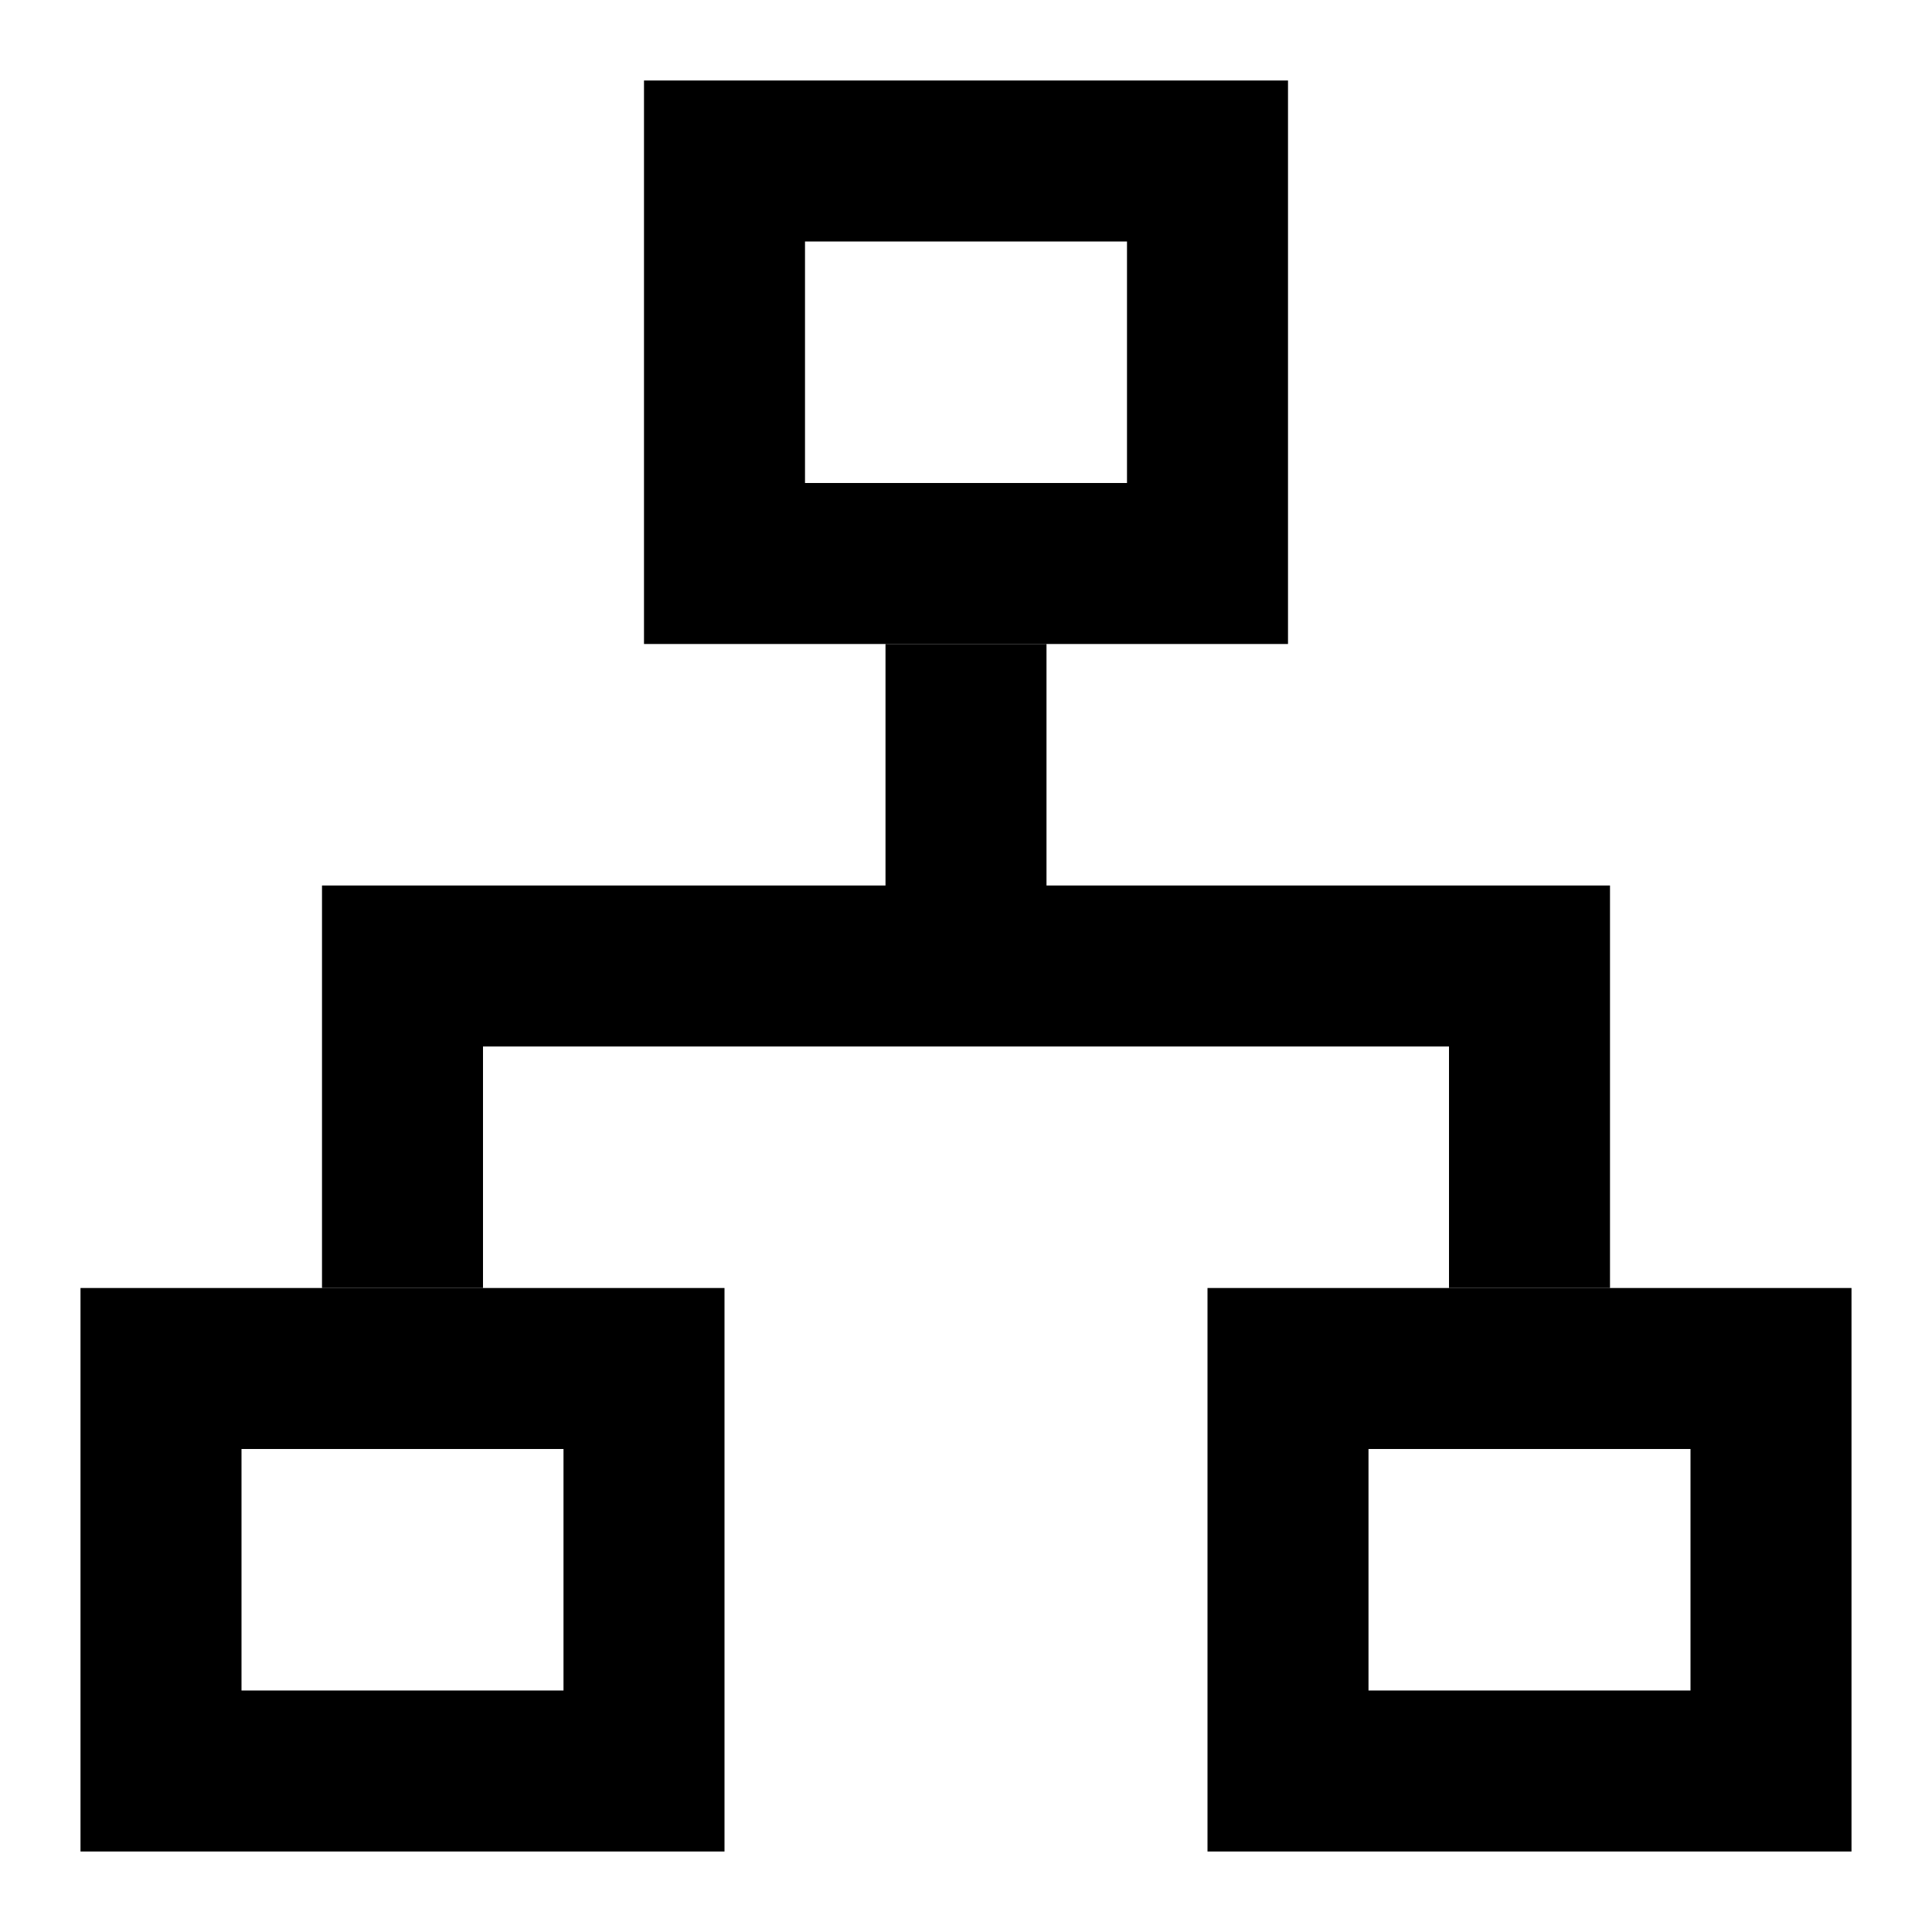
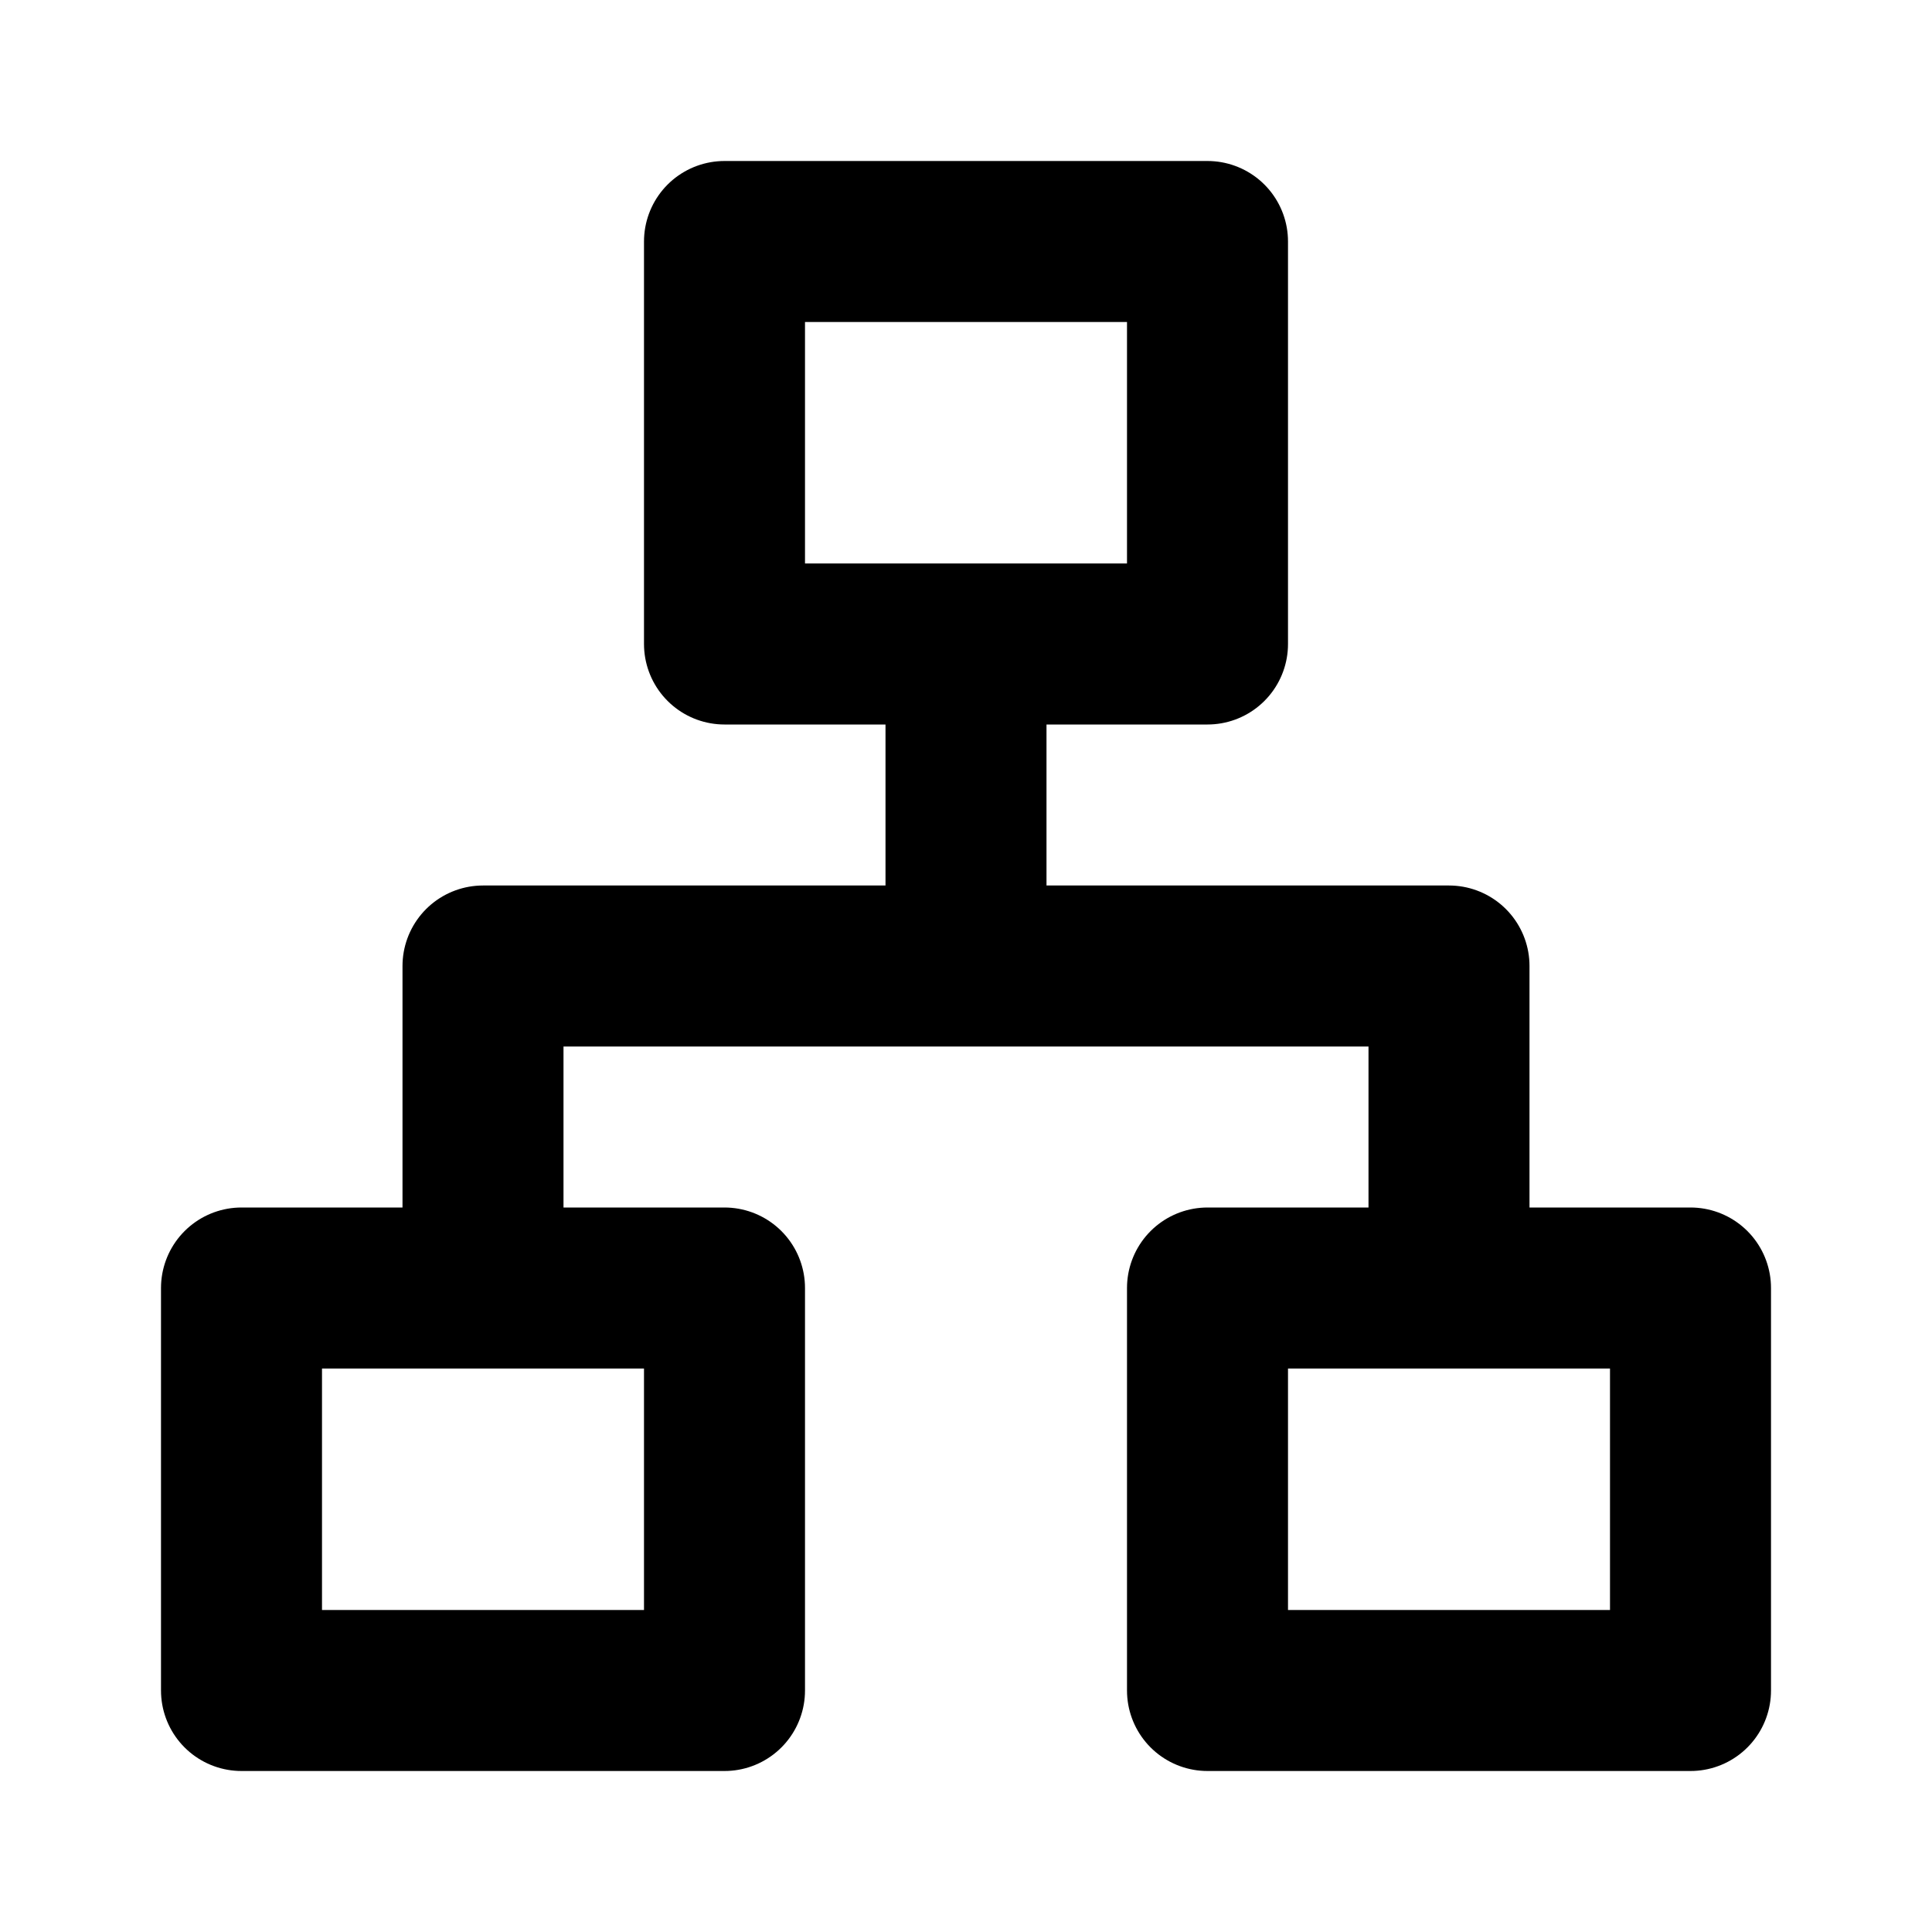
<svg xmlns="http://www.w3.org/2000/svg" width="24" height="24" viewBox="0 0 24 24">
-   <path fill="#000000" fill-rule="evenodd" d="M8 1h8v7H8z M10 3v3h4V3z M1 16h8v7H1z M3 18v3h4v-3z M15 16h8v7h-8z M17 18v3h4v-3z" />
-   <path fill="#000000" d="M11 8h2v3h7v5h-2v-3H6v3H4v-5h7z" />
+   <path fill="none" stroke="#000000" stroke-width="2" stroke-linejoin="round" d="M9 3h6v5H9z M3 16h6v5H3z M15 16h6v5h-6z M12 8v4M6 16v-4h12v4" />
</svg>
